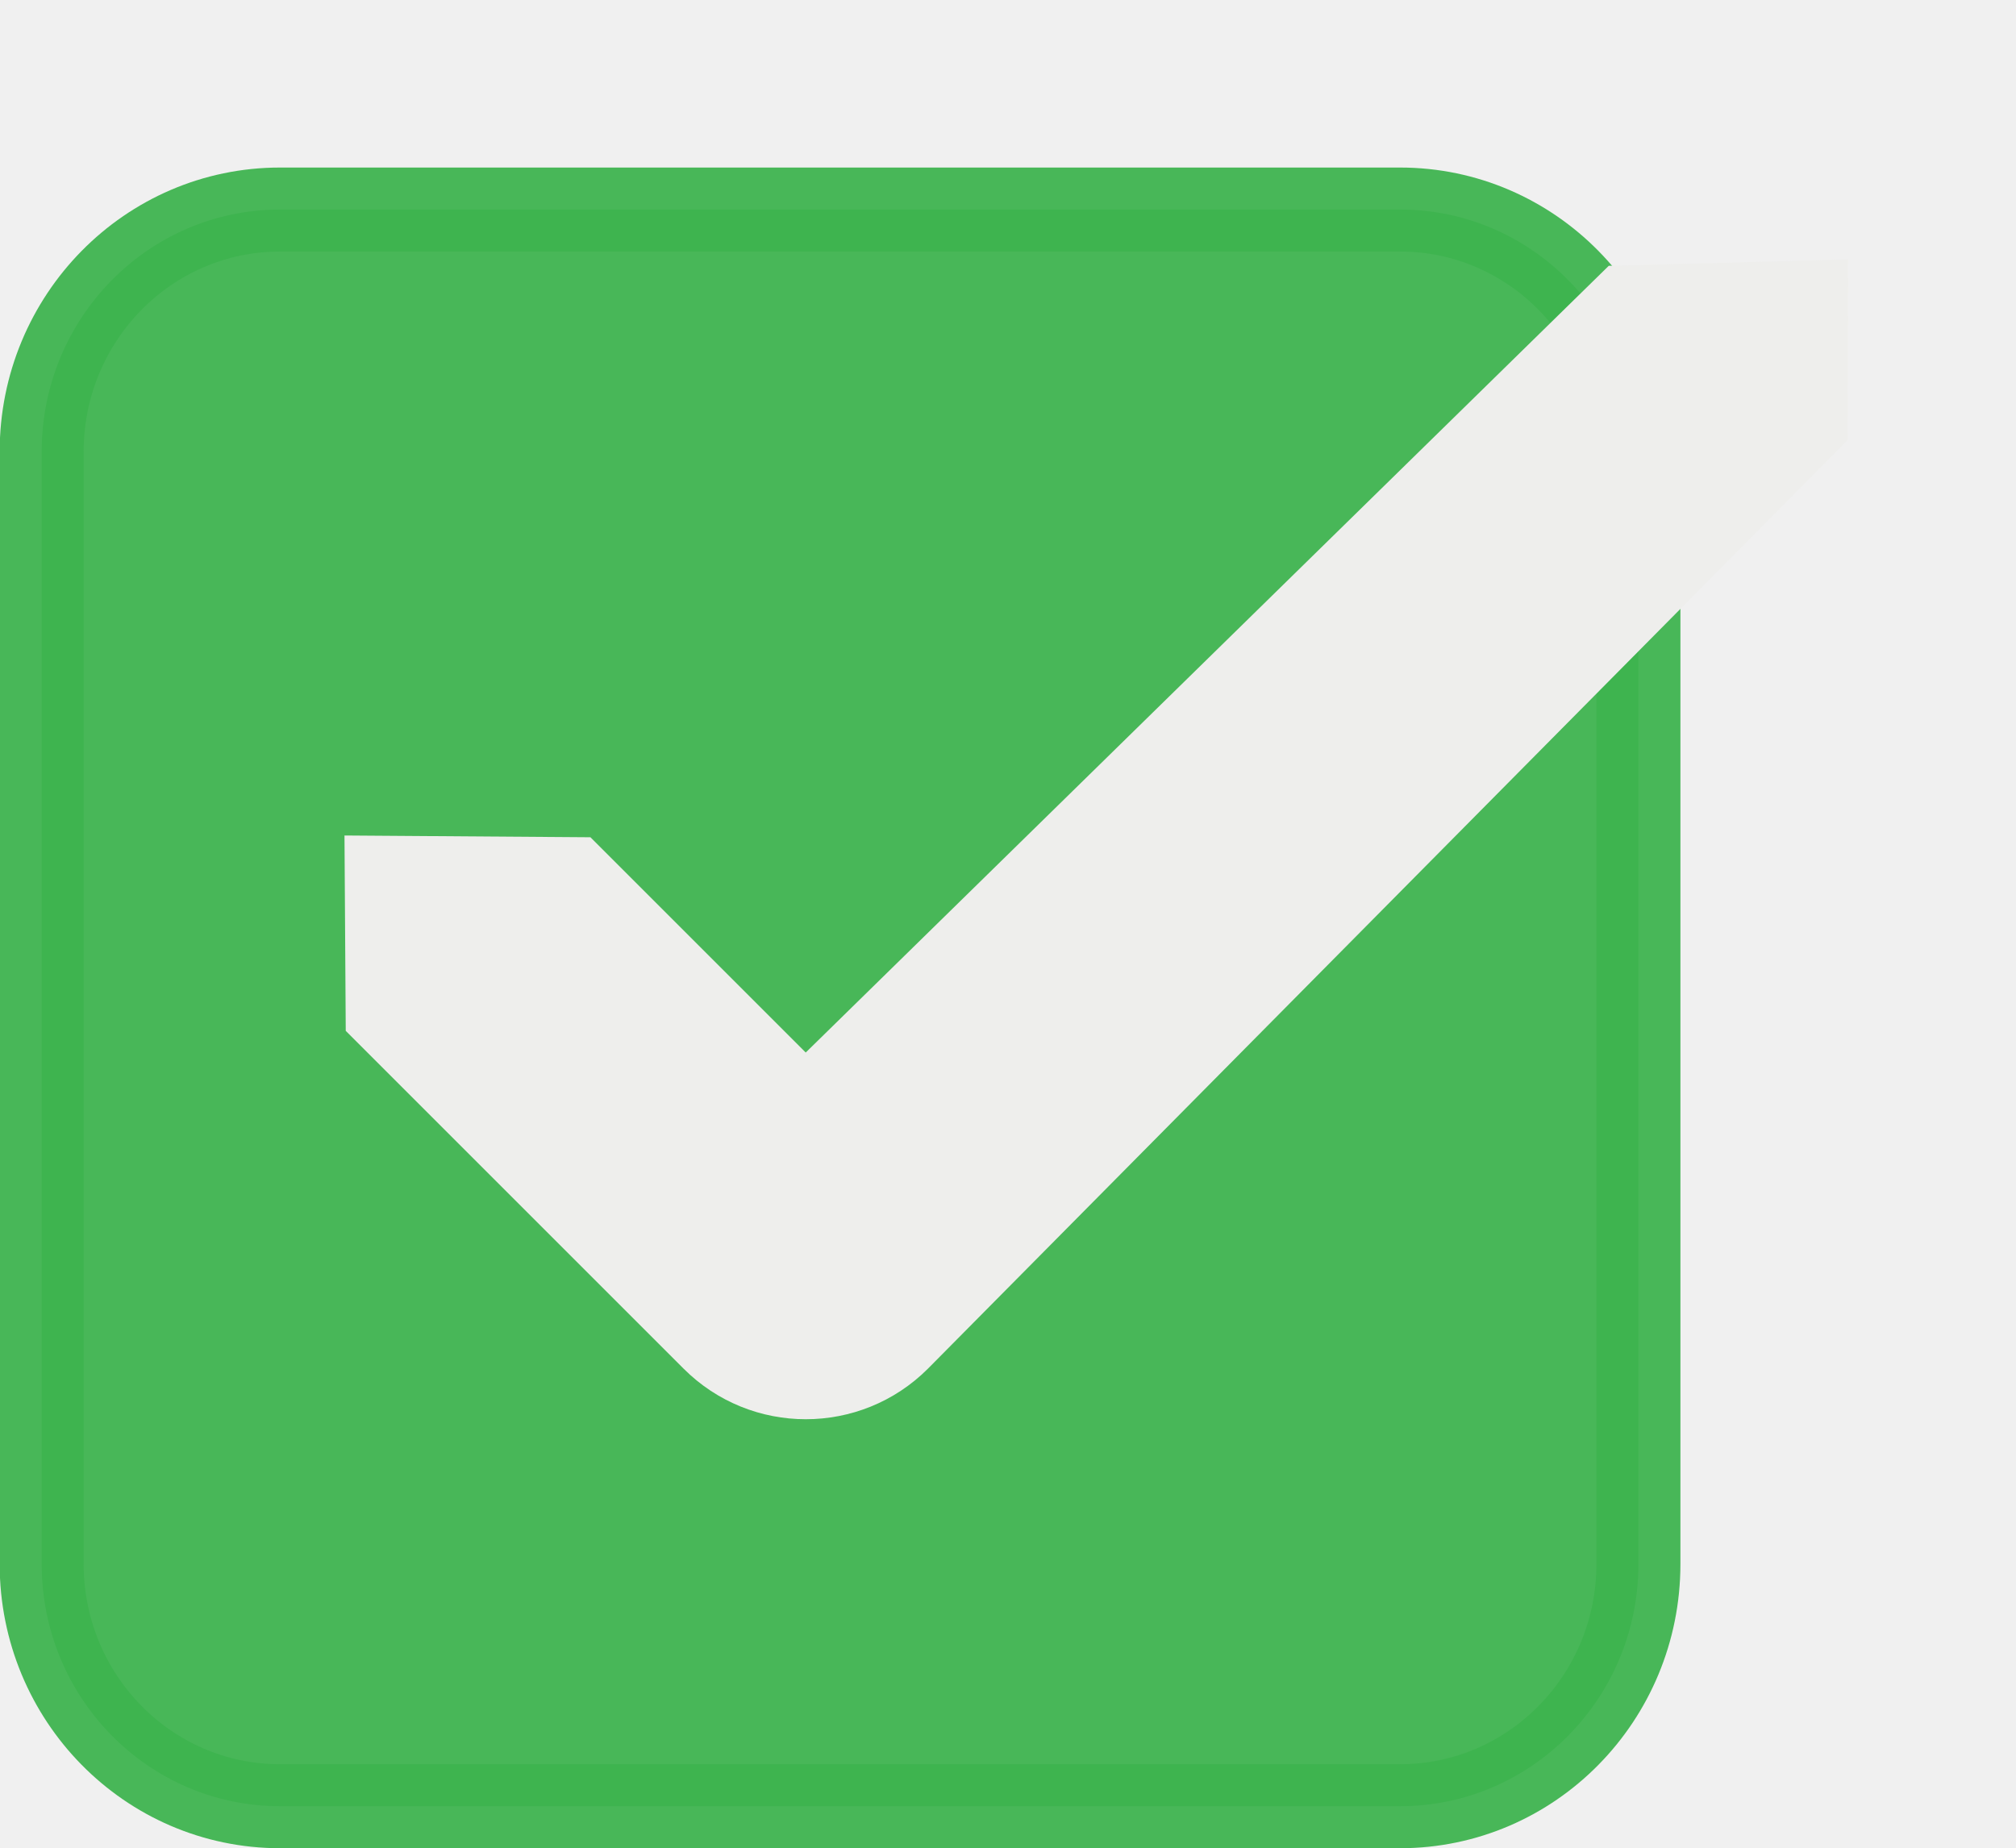
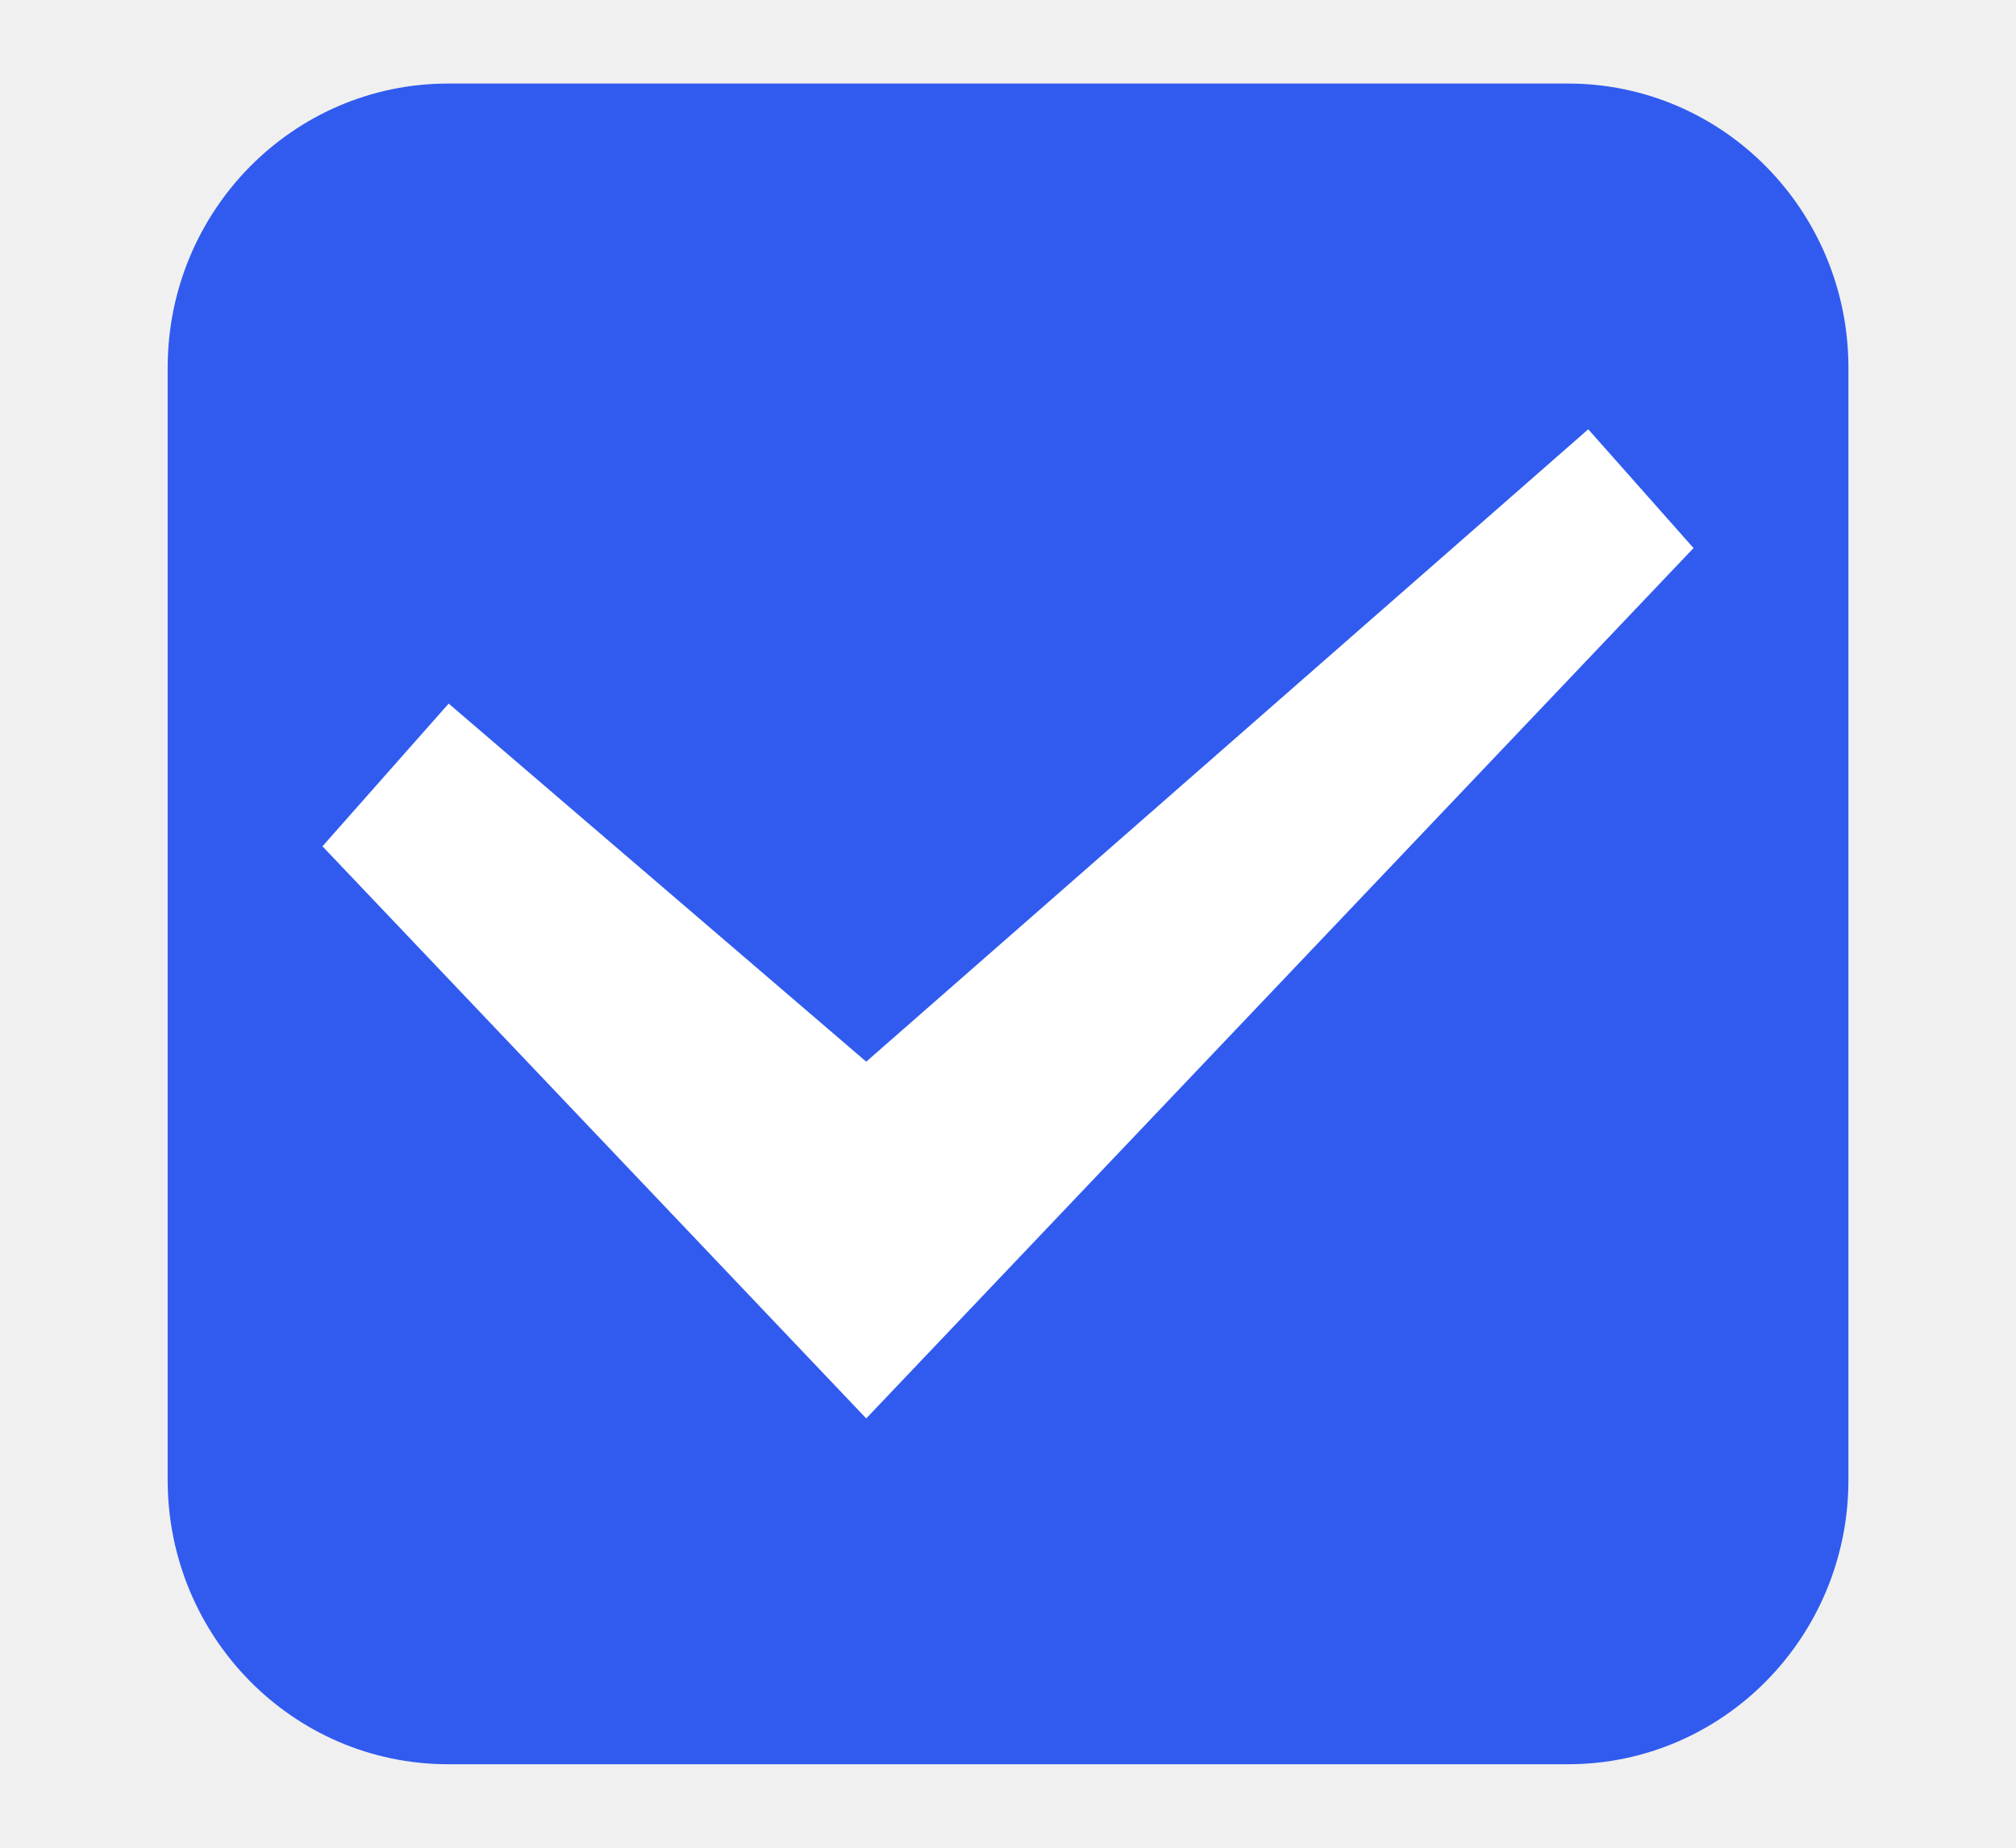
<svg xmlns="http://www.w3.org/2000/svg" xmlns:xlink="http://www.w3.org/1999/xlink" width="24" height="22" id="svg3199" version="1.1">
  <defs id="defs3201">
    <linearGradient id="linearGradient15404">
      <stop id="stop15406" offset="0" style="stop-color:#515151;stop-opacity:1" />
      <stop id="stop15408" offset="1" style="stop-color:#292929;stop-opacity:1" />
    </linearGradient>
    <linearGradient xlink:href="#linearGradient5872-5-1" id="linearGradient5891-0-4" gradientUnits="userSpaceOnUse" x1="205.841" y1="246.709" x2="206.748" y2="231.241" />
    <linearGradient id="linearGradient5872-5-1">
      <stop style="stop-color:#0b2e52;stop-opacity:1" offset="0" id="stop5874-4-4" />
      <stop style="stop-color:#1862af;stop-opacity:1" offset="1" id="stop5876-0-5" />
    </linearGradient>
    <linearGradient y2="-388.73" x2="-93.031" y1="-396.347" x1="-93.031" gradientTransform="matrix(1.591837,0,0,0.8571429,-256.5612,59.68542)" gradientUnits="userSpaceOnUse" id="linearGradient14219" xlink:href="#linearGradient15404" />
    <linearGradient id="linearGradient10013-4-63-6">
      <stop style="stop-color:#333333;stop-opacity:1;" offset="0" id="stop10015-2-76-1" />
      <stop style="stop-color:#292929;stop-opacity:1" offset="1" id="stop10017-46-15-8" />
    </linearGradient>
    <linearGradient id="linearGradient10597-5">
      <stop style="stop-color:#16191a;stop-opacity:1;" offset="0" id="stop10599-2" />
      <stop style="stop-color:#2b3133;stop-opacity:1" offset="1" id="stop10601-5" />
    </linearGradient>
    <linearGradient y2="-322.164" x2="921.225" y1="-330.051" x1="921.328" gradientTransform="matrix(1.591837,0,0,0.8571429,-1456.546,275.4519)" gradientUnits="userSpaceOnUse" id="linearGradient15374" xlink:href="#linearGradient10013-4-63-6" />
    <linearGradient gradientTransform="translate(-1199.985,216.3805)" y2="-227.08" x2="1203.918" y1="-217.567" x1="1203.918" gradientUnits="userSpaceOnUse" id="linearGradient15376" xlink:href="#linearGradient10597-5" />
    <linearGradient id="linearGradient5581-5-2-4-6-8-7-35-8">
      <stop id="stop5583-0-92-8-0-7-6-5-1" offset="0" style="stop-color:#454c4c;stop-opacity:1;" />
      <stop style="stop-color:#393f3f;stop-opacity:1;" offset="0.4" id="stop5585-4-7-2-7-9-9-92-0" />
      <stop id="stop5587-6-7-2-0-3-1-21-5" offset="1" style="stop-color:#2d3232;stop-opacity:1;" />
    </linearGradient>
  </defs>
  <g id="layer1" transform="translate(-342.5,-521.3622)">
-     <rect ry="2.884" style="color:#000000;display:inline;overflow:visible;visibility:visible;fill:#3eb34f;fill-opacity:0.941;stroke:#3eb34f;stroke-width:1;stroke-linecap:butt;stroke-linejoin:round;stroke-miterlimit:4;stroke-dasharray:none;stroke-dashoffset:0;stroke-opacity:0.941;marker:none;enable-background:accumulate" id="rect11803" width="19.009" height="19.011" x="342.996" y="523.857" rx="2.838" />
+     <rect ry="2.884" style="color:#000000;display:inline;overflow:visible;visibility:visible;fill:#315bef;fill-opacity:1;stroke:#315bef;stroke-width:1;stroke-linecap:butt;stroke-linejoin:round;stroke-miterlimit:4;stroke-dasharray:none;stroke-dashoffset:0;stroke-opacity:1;marker:none;enable-background:accumulate" id="rect11803" width="19.009" height="19.011" x="344.996" y="522.857" rx="2.838" />
    <rect style="color:#000000;fill:none;stroke:none;stroke-width:2;marker:none;visibility:visible;display:inline;overflow:visible;enable-background:accumulate" id="rect17347" width="21.944" height="21.944" x="342.299" y="521.584" />
-     <path style="font-size:medium;font-style:normal;font-variant:normal;font-weight:normal;font-stretch:normal;text-indent:0;text-align:start;text-decoration:none;line-height:normal;letter-spacing:normal;word-spacing:normal;text-transform:none;direction:ltr;block-progression:tb;writing-mode:lr-tb;text-anchor:start;baseline-shift:baseline;color:#000000;fill:#eeeeec;fill-opacity:1;stroke:none;stroke-width:3;marker:none;visibility:visible;display:inline;overflow:visible;enable-background:accumulate;font-family:sans-serif;-inkscape-font-specification:sans-serif" d="m 361.652,524.527 -9.56,9.367 -2.563,-2.563 -2.928,-0.021 0.015,2.326 4.022,4.022 c 0.803,0.803 2.106,0.803 2.909,0 l 10.95,-11.058 0.003,-2.15 z" id="path12830-4-17-0" />
+     <polygon transform="matrix(1.790706,0,0,1.790706,341.6203,519.0004)" id="path6712" points="11.75,4.963 11.05,4.173 11.05,4.173 10.984,4.231 6.25,8.378 3.474,5.997 2.635,6.946 6.25,10.75 " style="display:inline;opacity:1;fill:#ffffff;fill-rule:evenodd;stroke:none;stroke-width:1" />
  </g>
</svg>
